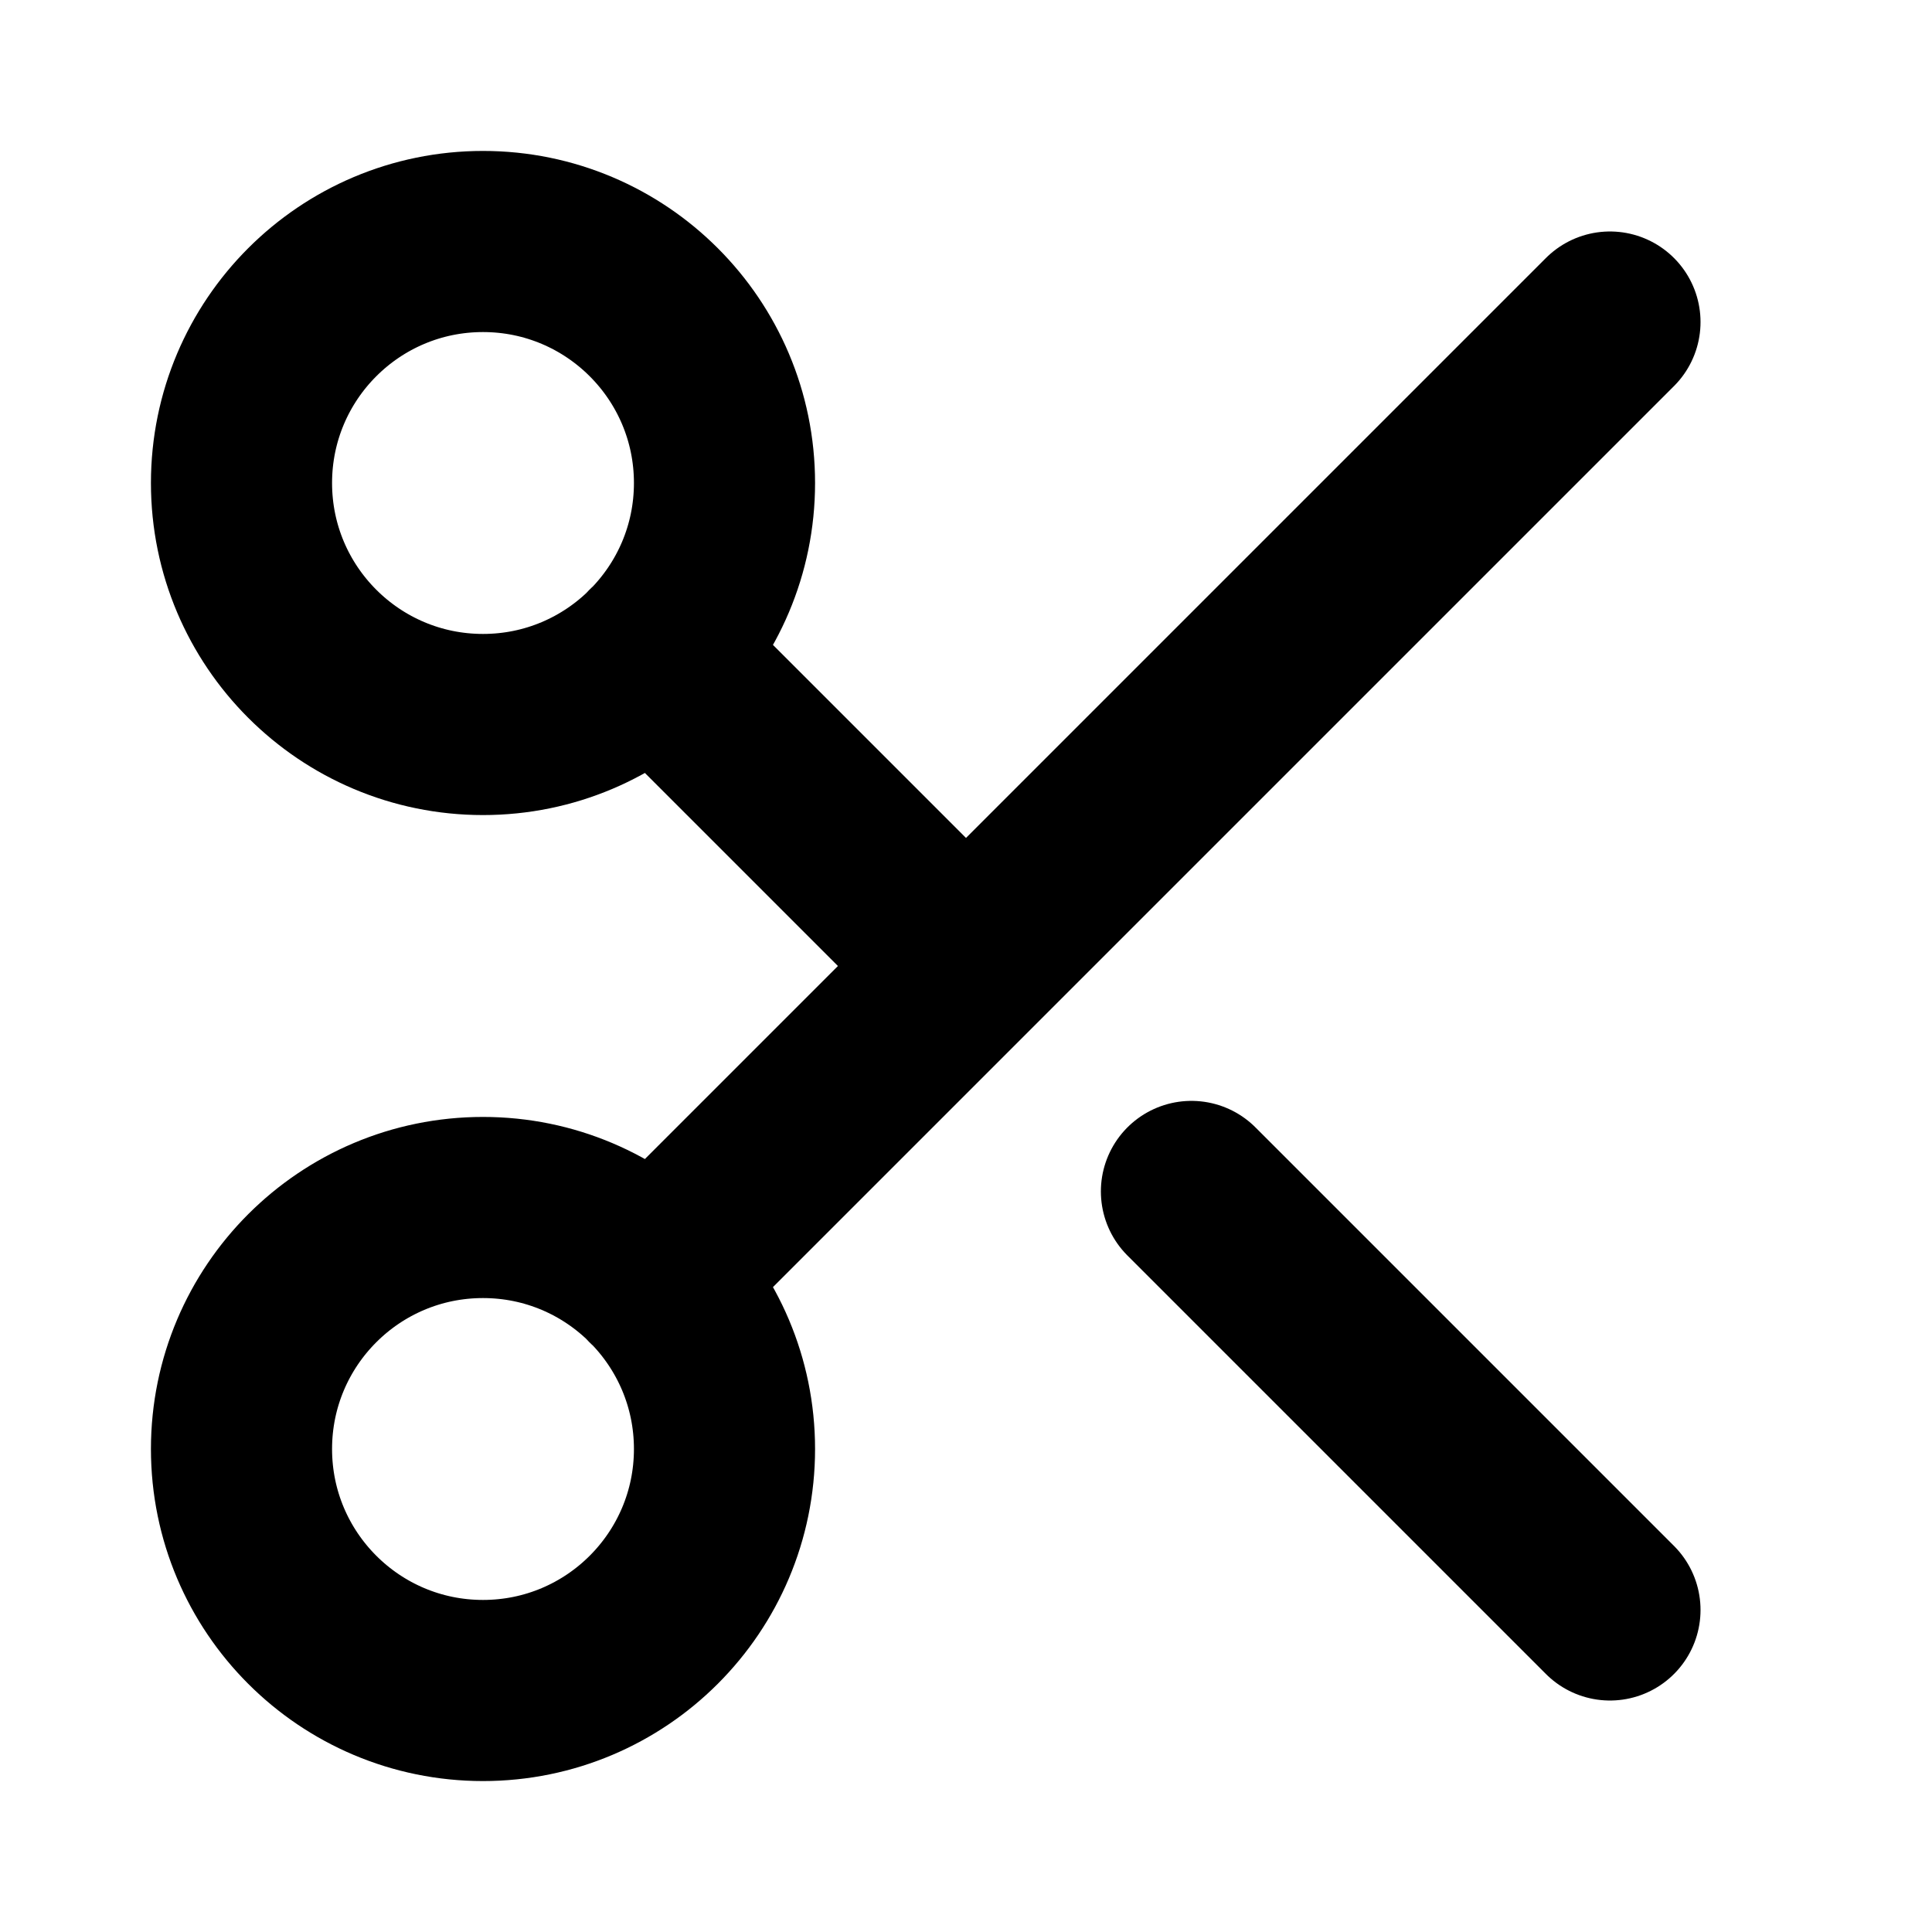
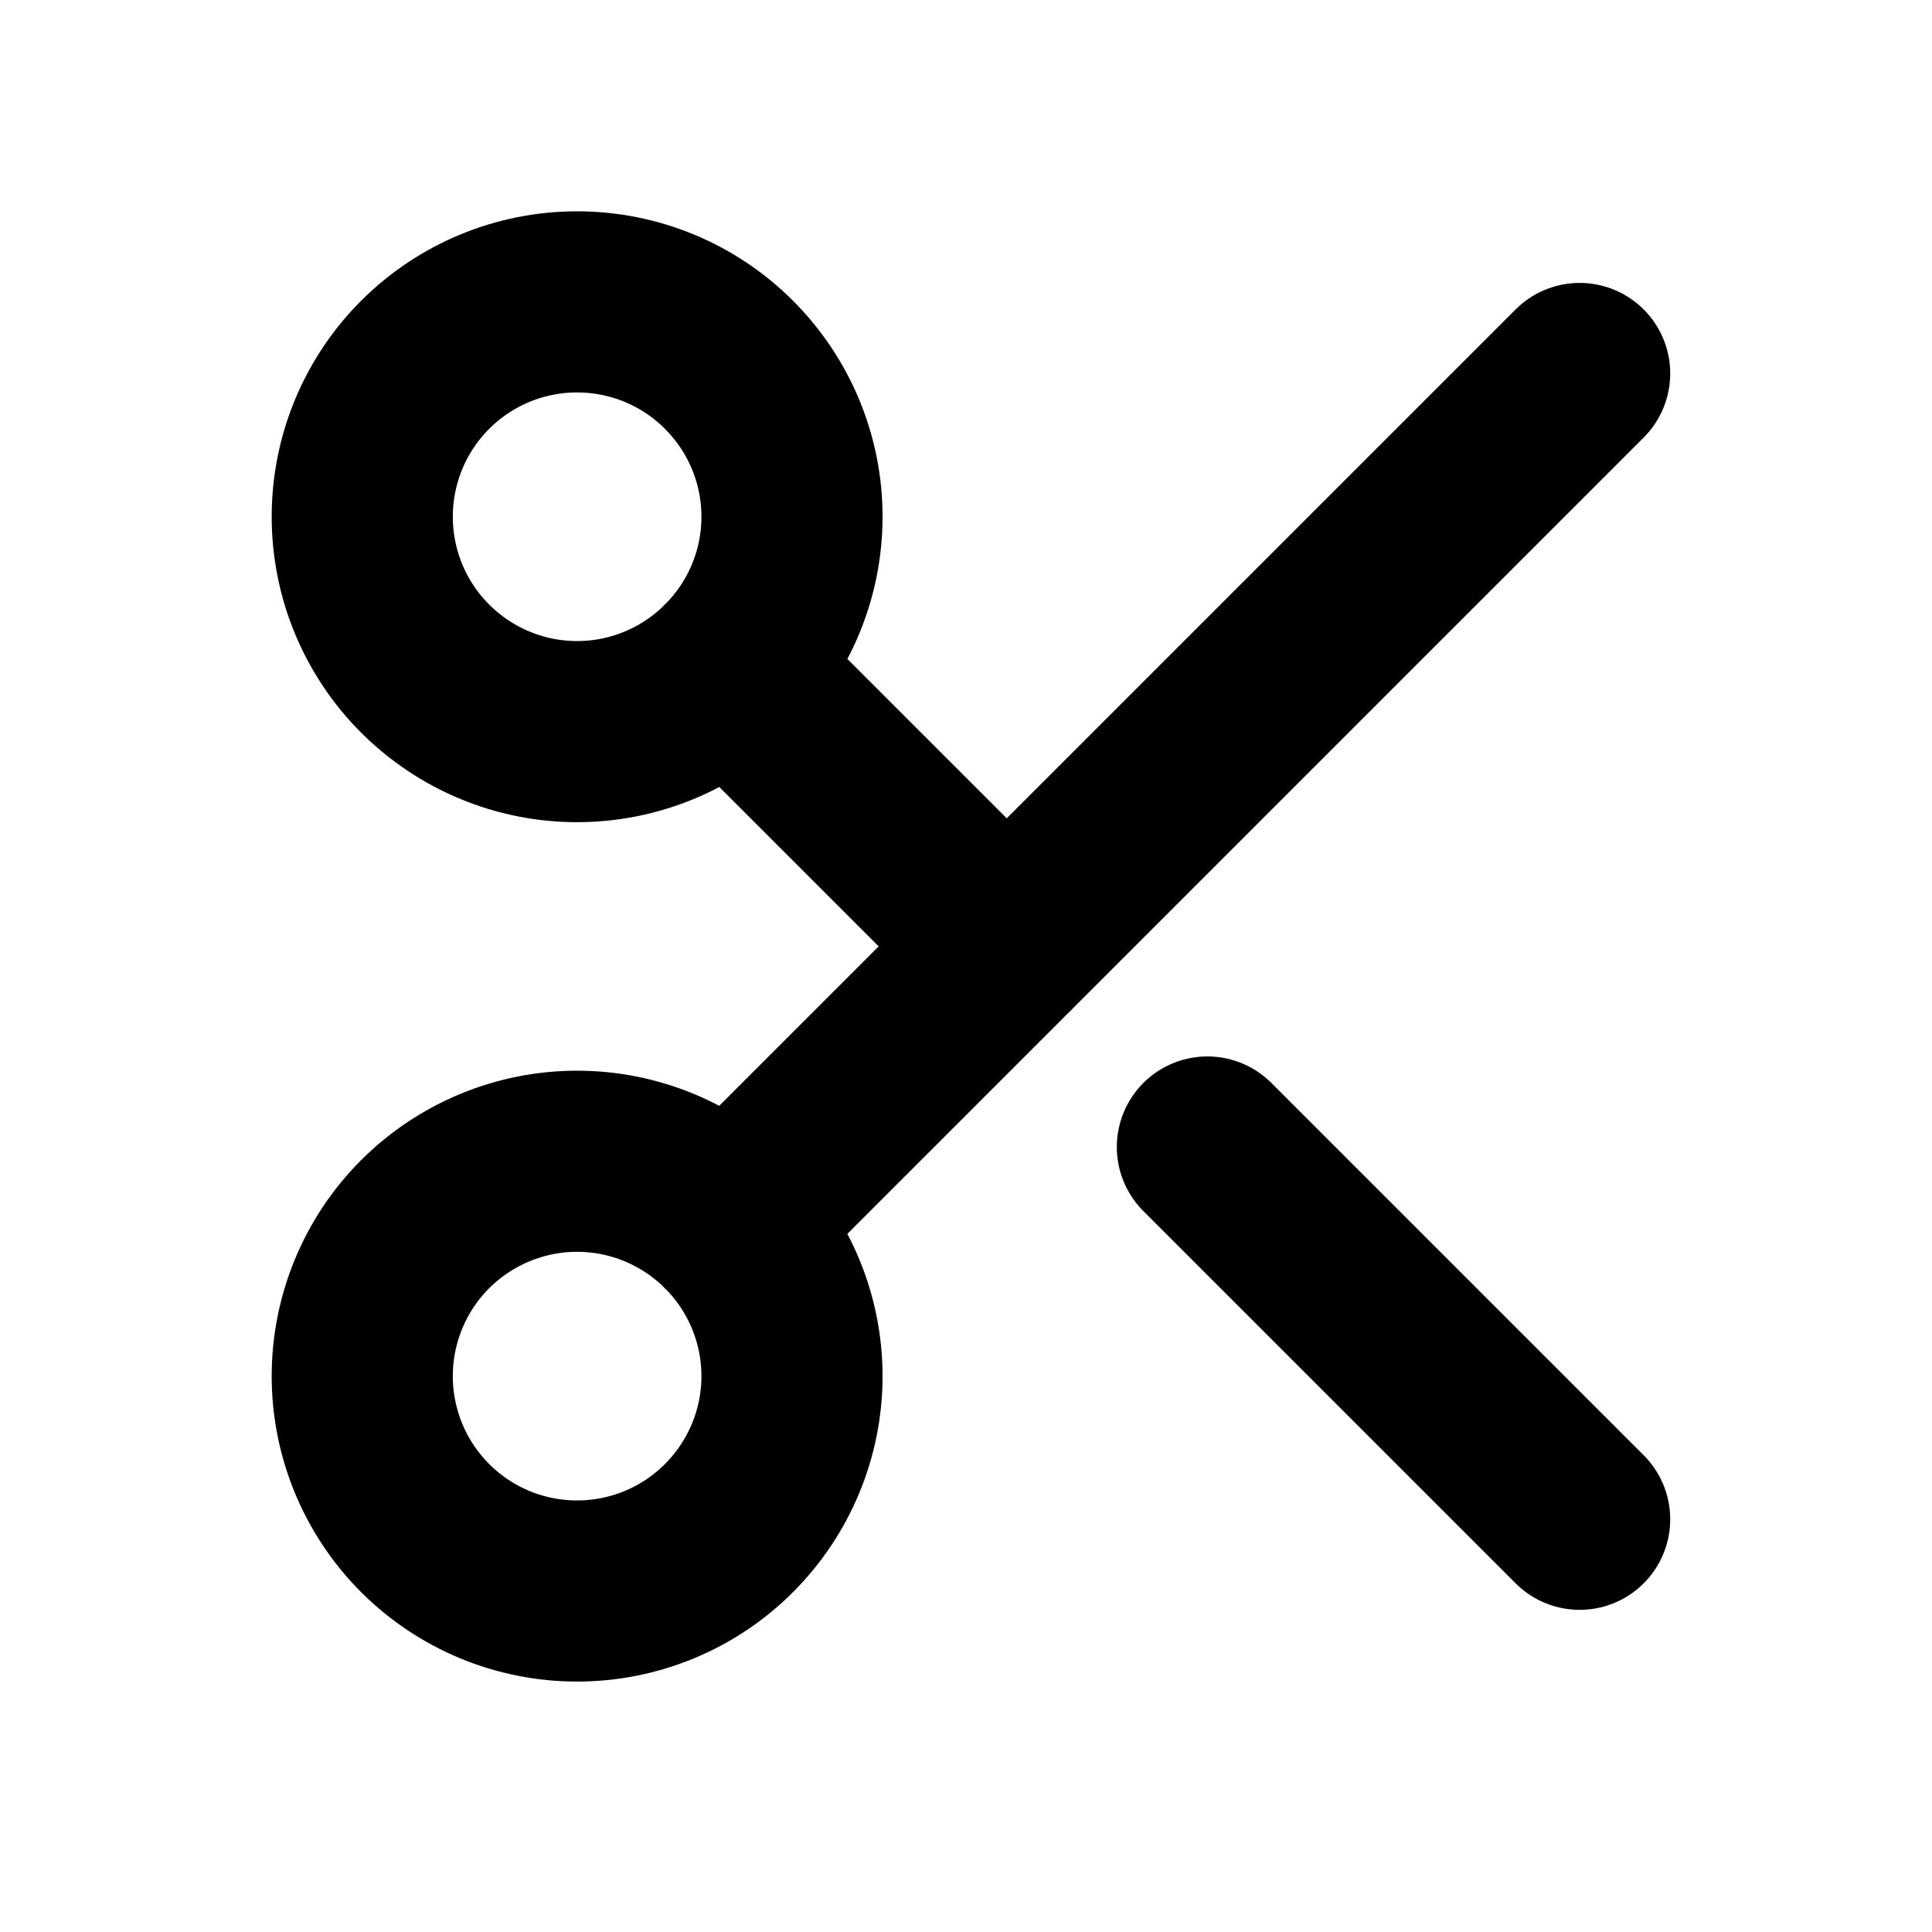
- <svg xmlns="http://www.w3.org/2000/svg" width="16" height="16" fill="none">
-   <path stroke="#000" stroke-linecap="round" stroke-linejoin="round" stroke-width="1.5" d="M4 6a2 2 0 1 0 0-4 2 2 0 0 0 0 4ZM5.413 5.413 8 8M13.333 2.667l-7.92 7.92M4 14a2 2 0 1 0 0-4 2 2 0 0 0 0 4ZM9.867 9.867l3.466 3.466" />
+ <svg xmlns="http://www.w3.org/2000/svg" width="16" height="16" viewBox="0 0 16 16" fill="none">
+   <path d="M6.036 5.536L8.338 7.838M13.082 3.093L6.036 10.139M9.999 9.499L13.082 12.582M4.779 6.059C5.251 6.059 5.704 5.871 6.037 5.537C6.371 5.204 6.559 4.751 6.559 4.279C6.559 3.807 6.371 3.355 6.037 3.021C5.704 2.687 5.251 2.5 4.779 2.5C4.307 2.5 3.855 2.687 3.521 3.021C3.187 3.355 3 3.807 3 4.279C3 4.751 3.187 5.204 3.521 5.537C3.855 5.871 4.307 6.059 4.779 6.059ZM4.779 13.176C5.251 13.176 5.704 12.989 6.037 12.655C6.371 12.321 6.559 11.868 6.559 11.397C6.559 10.925 6.371 10.472 6.037 10.138C5.704 9.805 5.251 9.617 4.779 9.617C4.307 9.617 3.855 9.805 3.521 10.138C3.187 10.472 3 10.925 3 11.397C3 11.868 3.187 12.321 3.521 12.655C3.855 12.989 4.307 13.176 4.779 13.176Z" stroke="black" stroke-width="1.5" stroke-linecap="round" stroke-linejoin="round" />
</svg>
